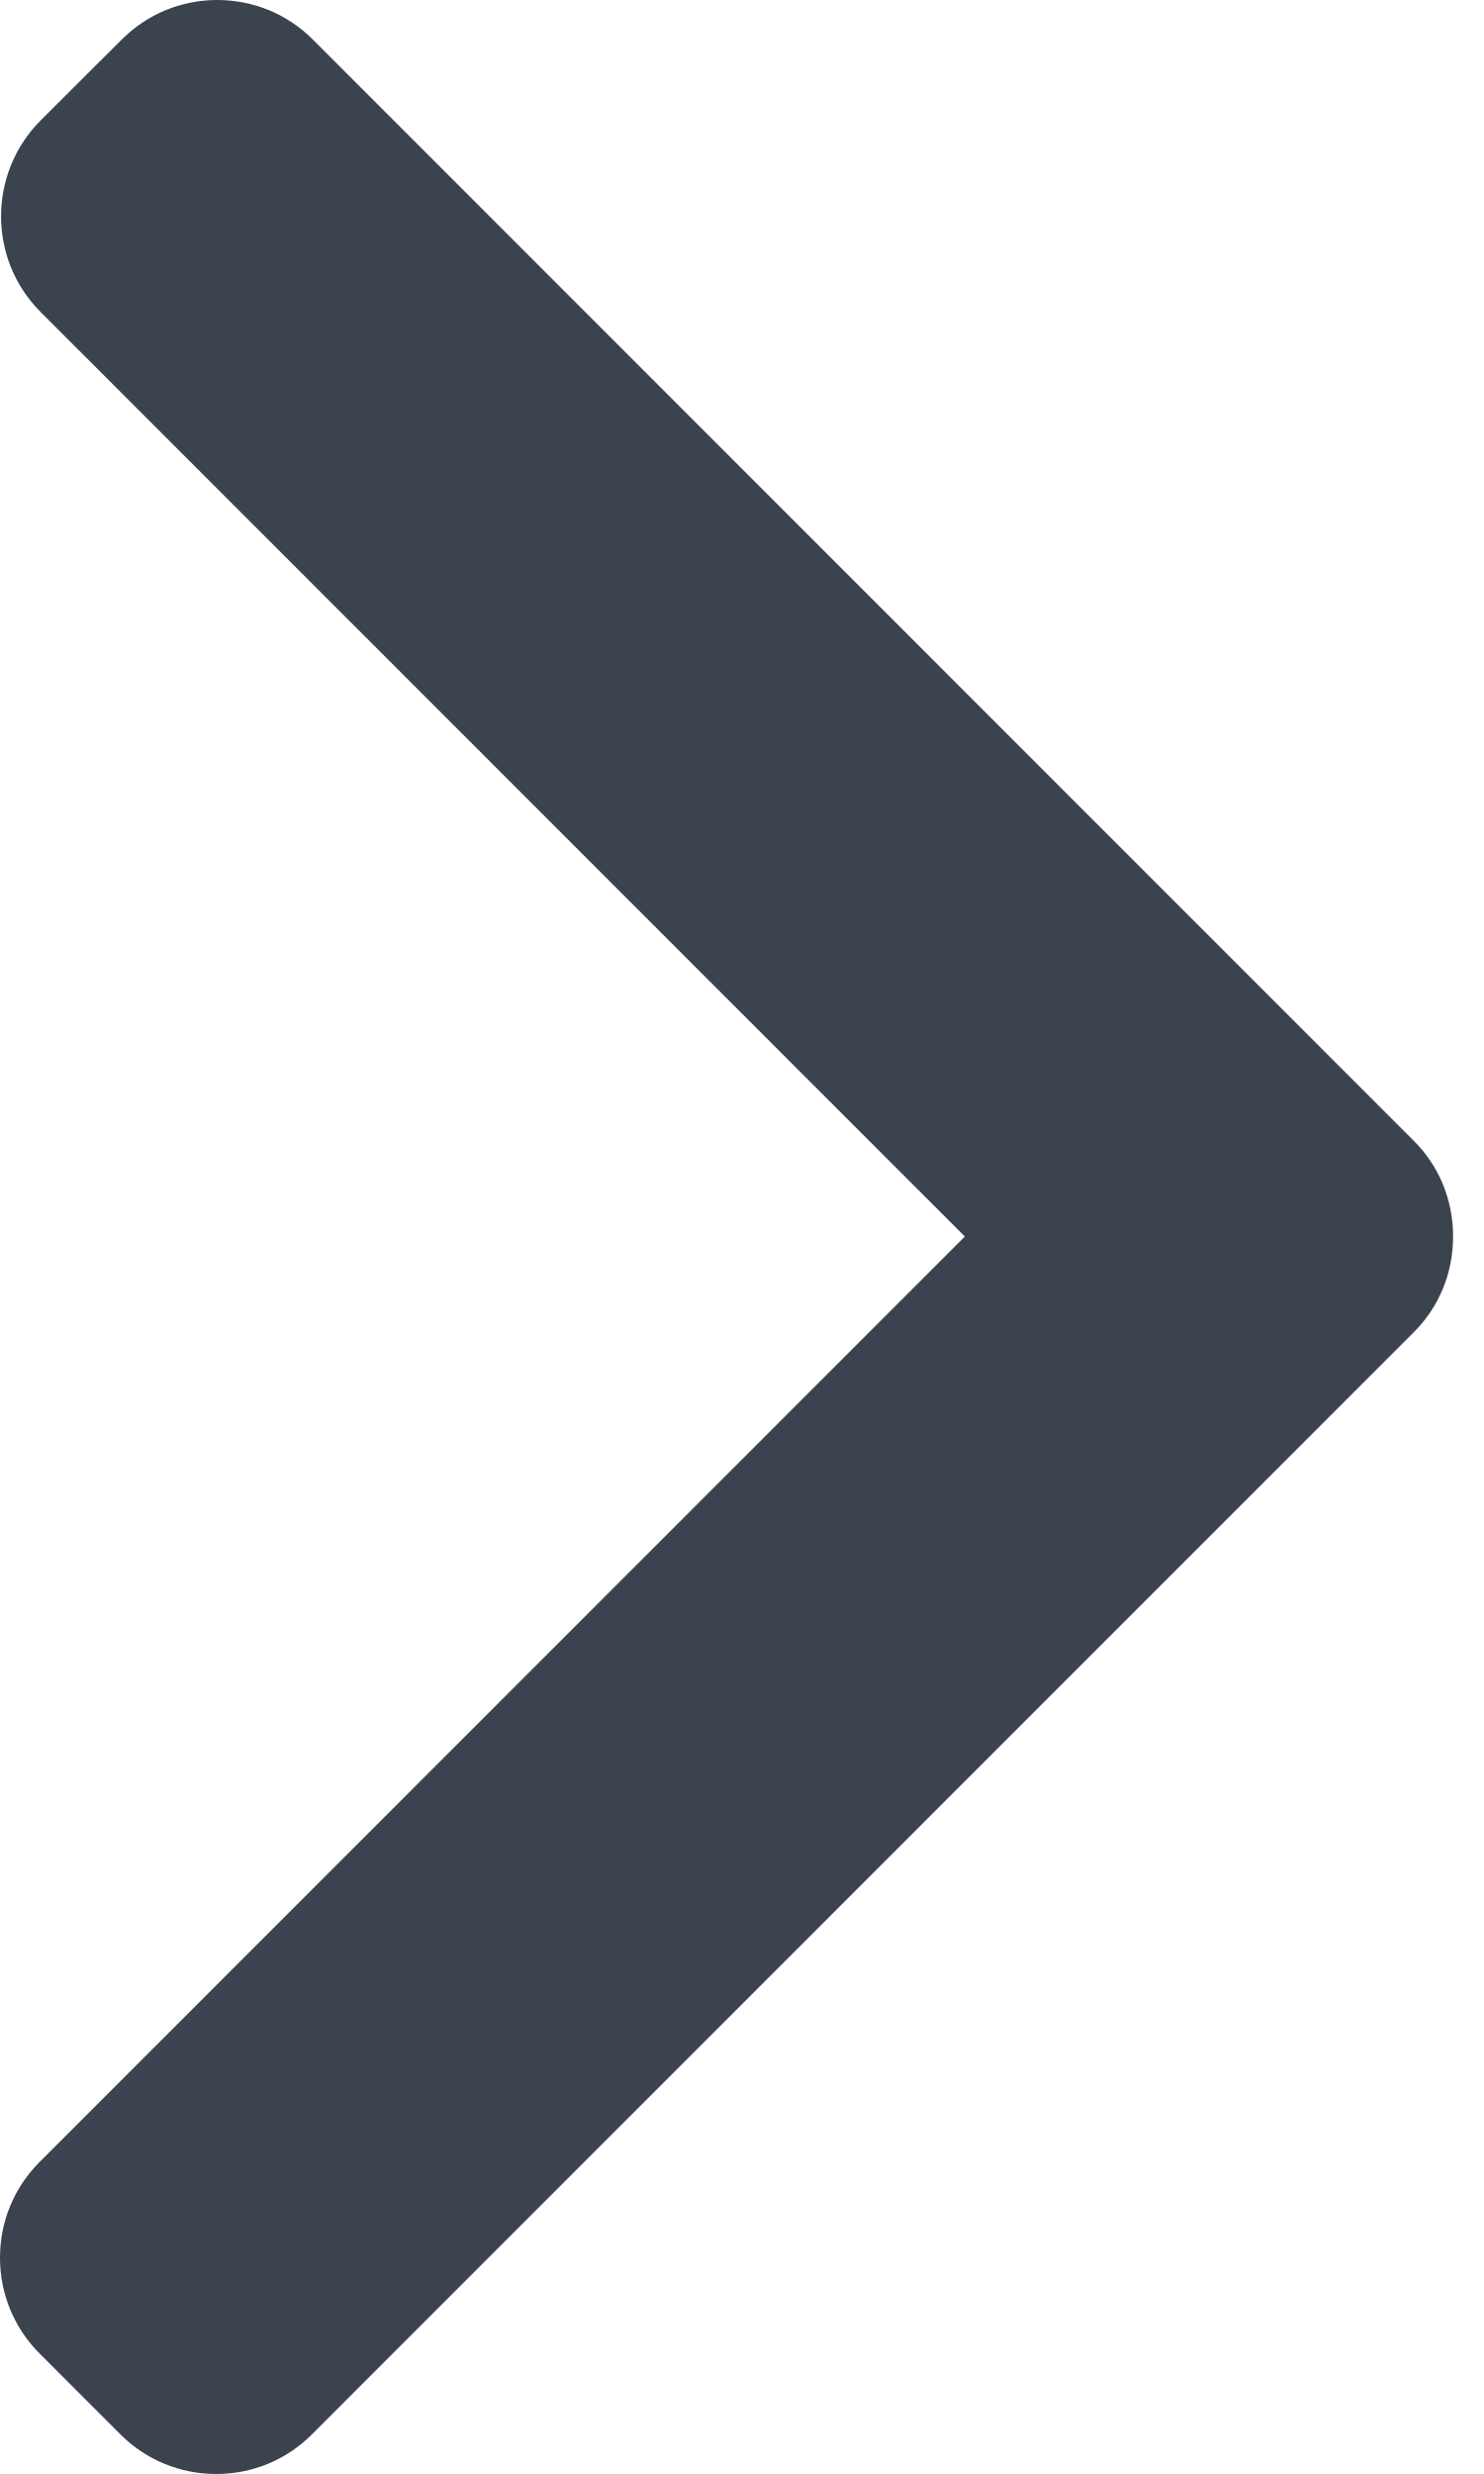
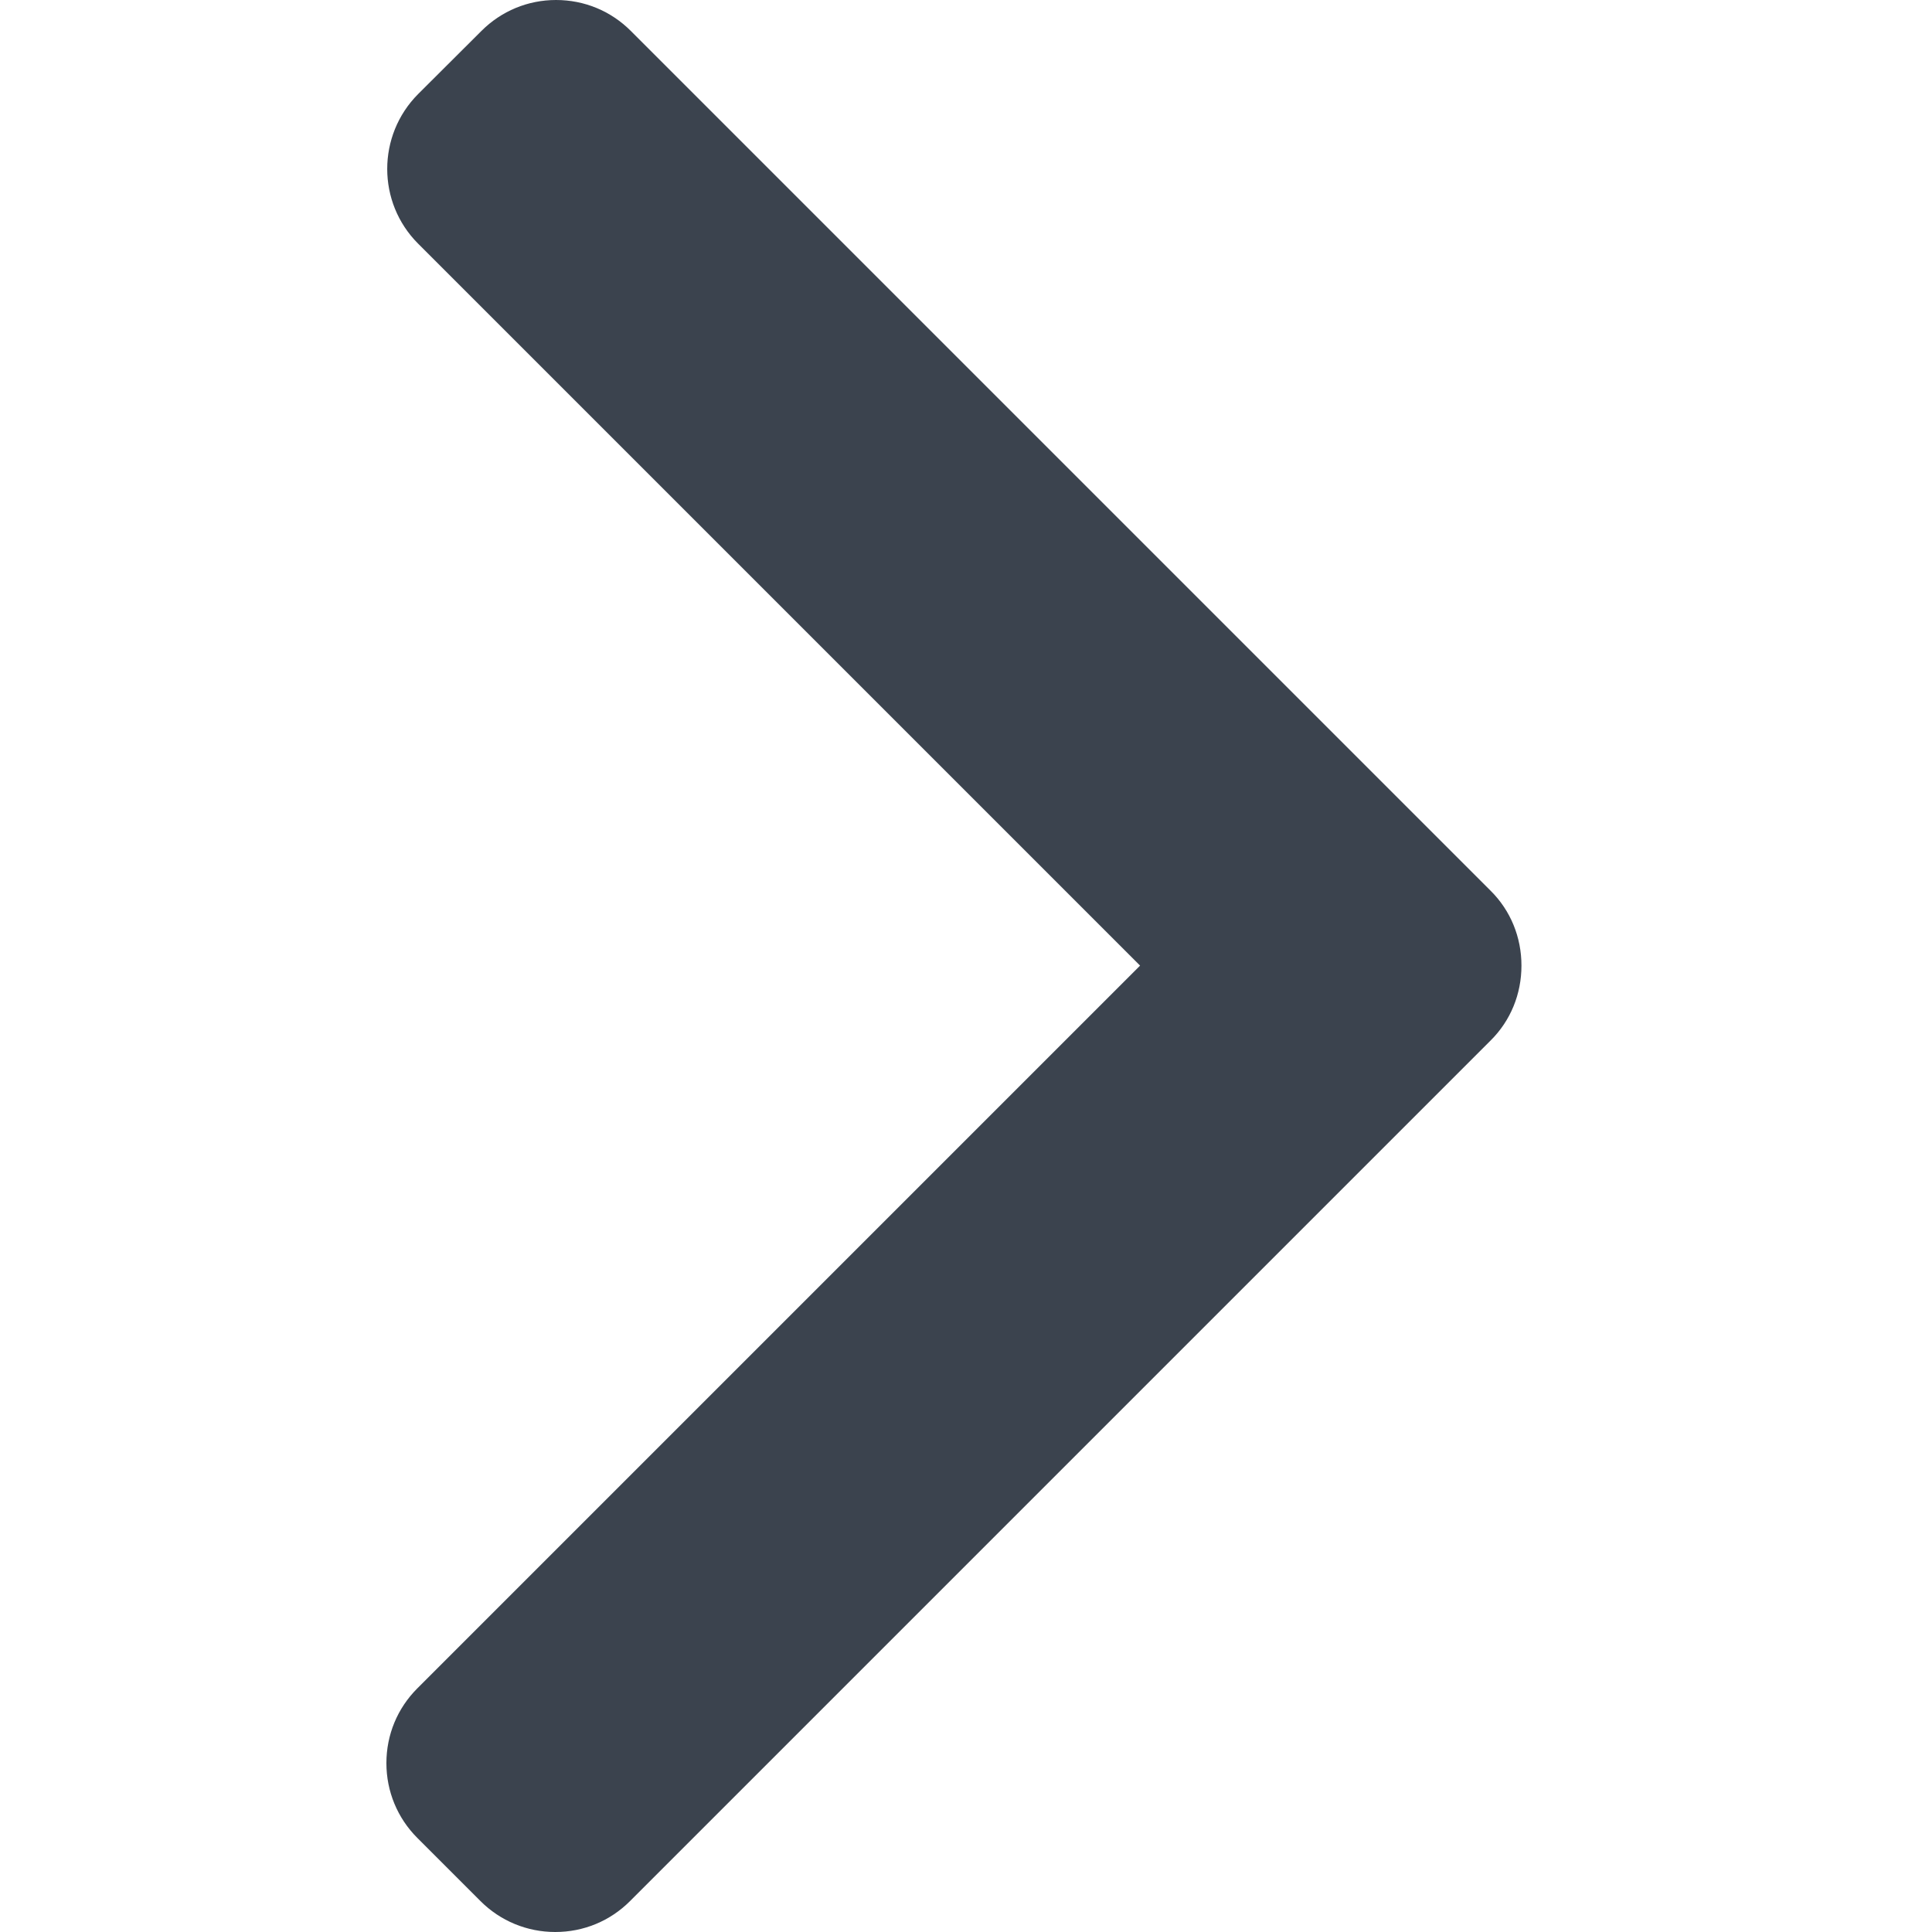
- <svg xmlns="http://www.w3.org/2000/svg" width="6" height="10" viewBox="0 0 6 10" fill="#3B434E">
+ <svg xmlns="http://www.w3.org/2000/svg" width="10" height="10" viewBox="0 0 6 10" fill="#3B434E">
  <path d="M5.715 4.61L1.265 0.16C1.162 0.057 1.025 0 0.878 0C0.732 0 0.595 0.057 0.492 0.16L0.164 0.487C-0.049 0.701 -0.049 1.048 0.164 1.261L3.901 4.998L0.16 8.739C0.057 8.842 0 8.979 0 9.126C0 9.272 0.057 9.41 0.16 9.513L0.487 9.84C0.59 9.943 0.728 10 0.874 10C1.021 10 1.158 9.943 1.261 9.84L5.715 5.386C5.819 5.283 5.875 5.145 5.875 4.998C5.875 4.851 5.819 4.713 5.715 4.61Z" />
</svg>
